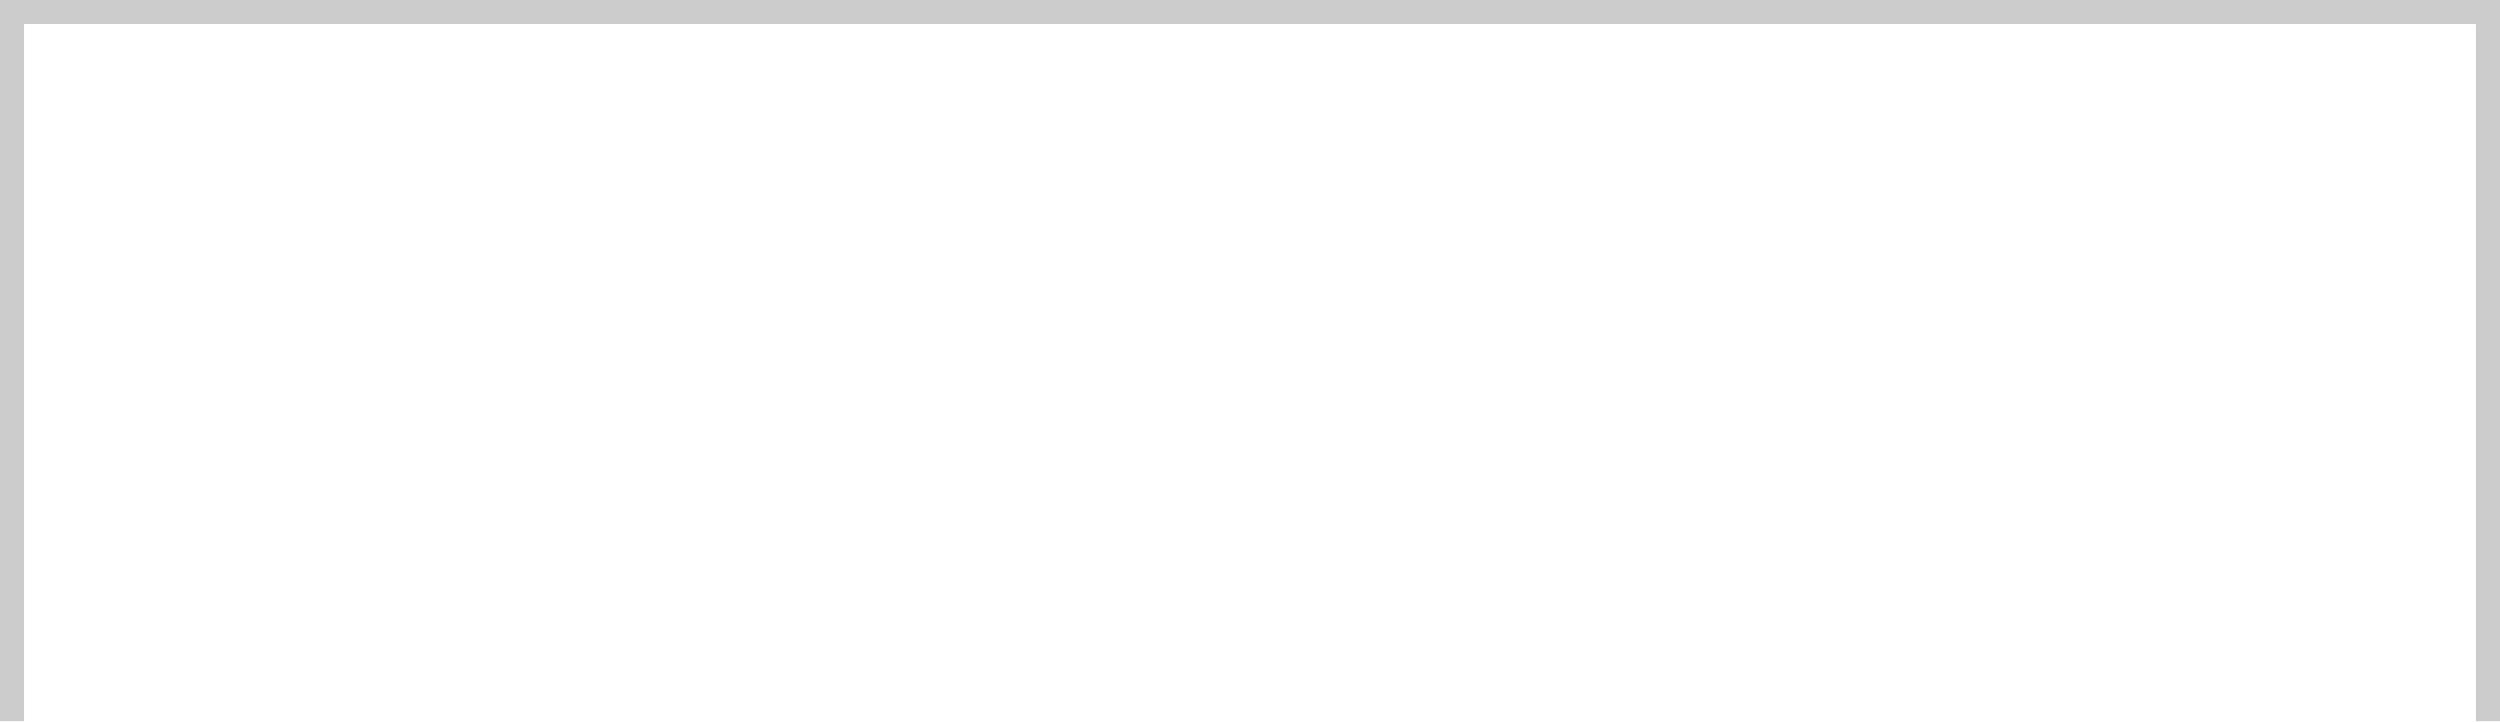
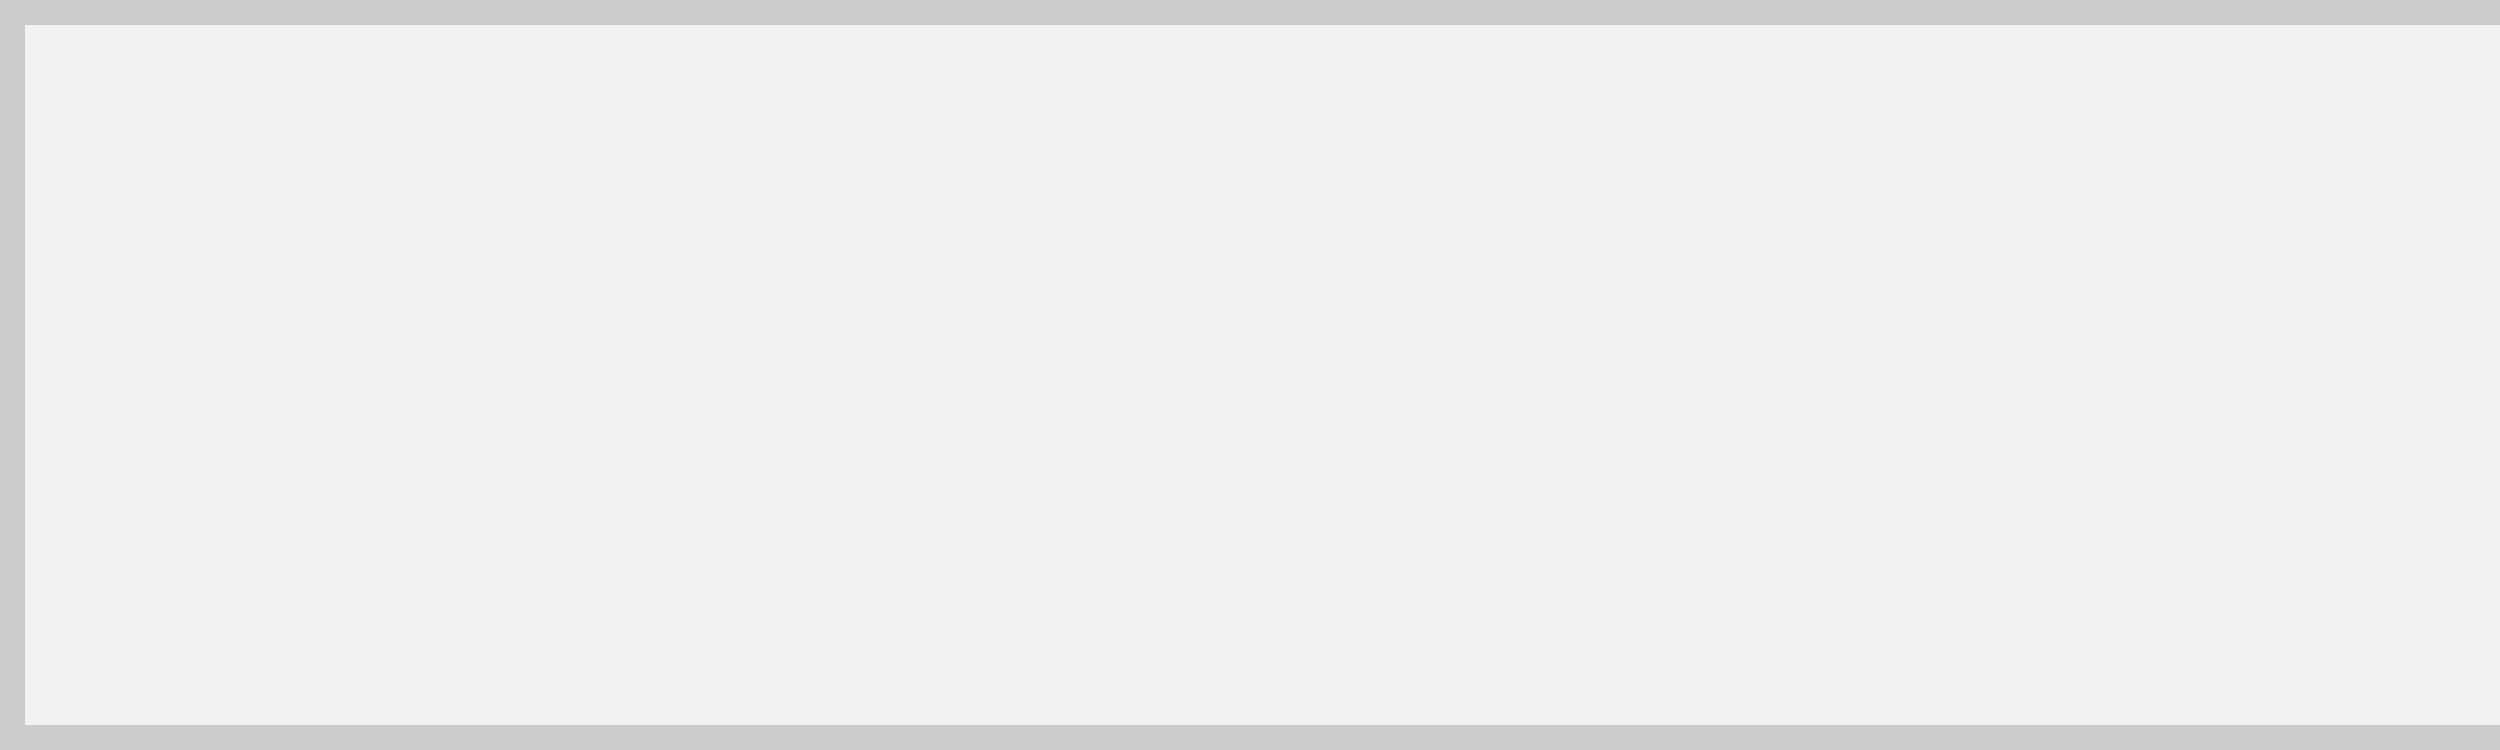
- <svg xmlns="http://www.w3.org/2000/svg" version="1.1" width="104px" height="30px" viewBox="624 150 104 30">
-   <path d="M 1 1  L 103 1  L 103 30  L 1 30  L 1 1  Z " fill-rule="nonzero" fill="rgba(255, 255, 255, 1)" stroke="none" transform="matrix(1 0 0 1 624 150 )" class="fill" />
-   <path d="M 0.5 1  L 0.5 30  " stroke-width="1" stroke-dasharray="0" stroke="rgba(204, 204, 204, 1)" fill="none" transform="matrix(1 0 0 1 624 150 )" class="stroke" />
-   <path d="M 0 0.5  L 104 0.5  " stroke-width="1" stroke-dasharray="0" stroke="rgba(204, 204, 204, 1)" fill="none" transform="matrix(1 0 0 1 624 150 )" class="stroke" />
-   <path d="M 103.5 1  L 103.5 30  " stroke-width="1" stroke-dasharray="0" stroke="rgba(204, 204, 204, 1)" fill="none" transform="matrix(1 0 0 1 624 150 )" class="stroke" />
+ <svg xmlns="http://www.w3.org/2000/svg" version="1.1" width="100px" height="30px" viewBox="524 180 100 30">
+   <path d="M 1 1  L 100 1  L 100 29  L 1 29  L 1 1  Z " fill-rule="nonzero" fill="rgba(242, 242, 242, 1)" stroke="none" transform="matrix(1 0 0 1 524 180 )" class="fill" />
+   <path d="M 0.5 1  L 0.5 29  " stroke-width="1" stroke-dasharray="0" stroke="rgba(204, 204, 204, 1)" fill="none" transform="matrix(1 0 0 1 524 180 )" class="stroke" />
+   <path d="M 0 0.5  L 100 0.5  " stroke-width="1" stroke-dasharray="0" stroke="rgba(204, 204, 204, 1)" fill="none" transform="matrix(1 0 0 1 524 180 )" class="stroke" />
+   <path d="M 0 29.5  L 100 29.5  " stroke-width="1" stroke-dasharray="0" stroke="rgba(204, 204, 204, 1)" fill="none" transform="matrix(1 0 0 1 524 180 )" class="stroke" />
</svg>
